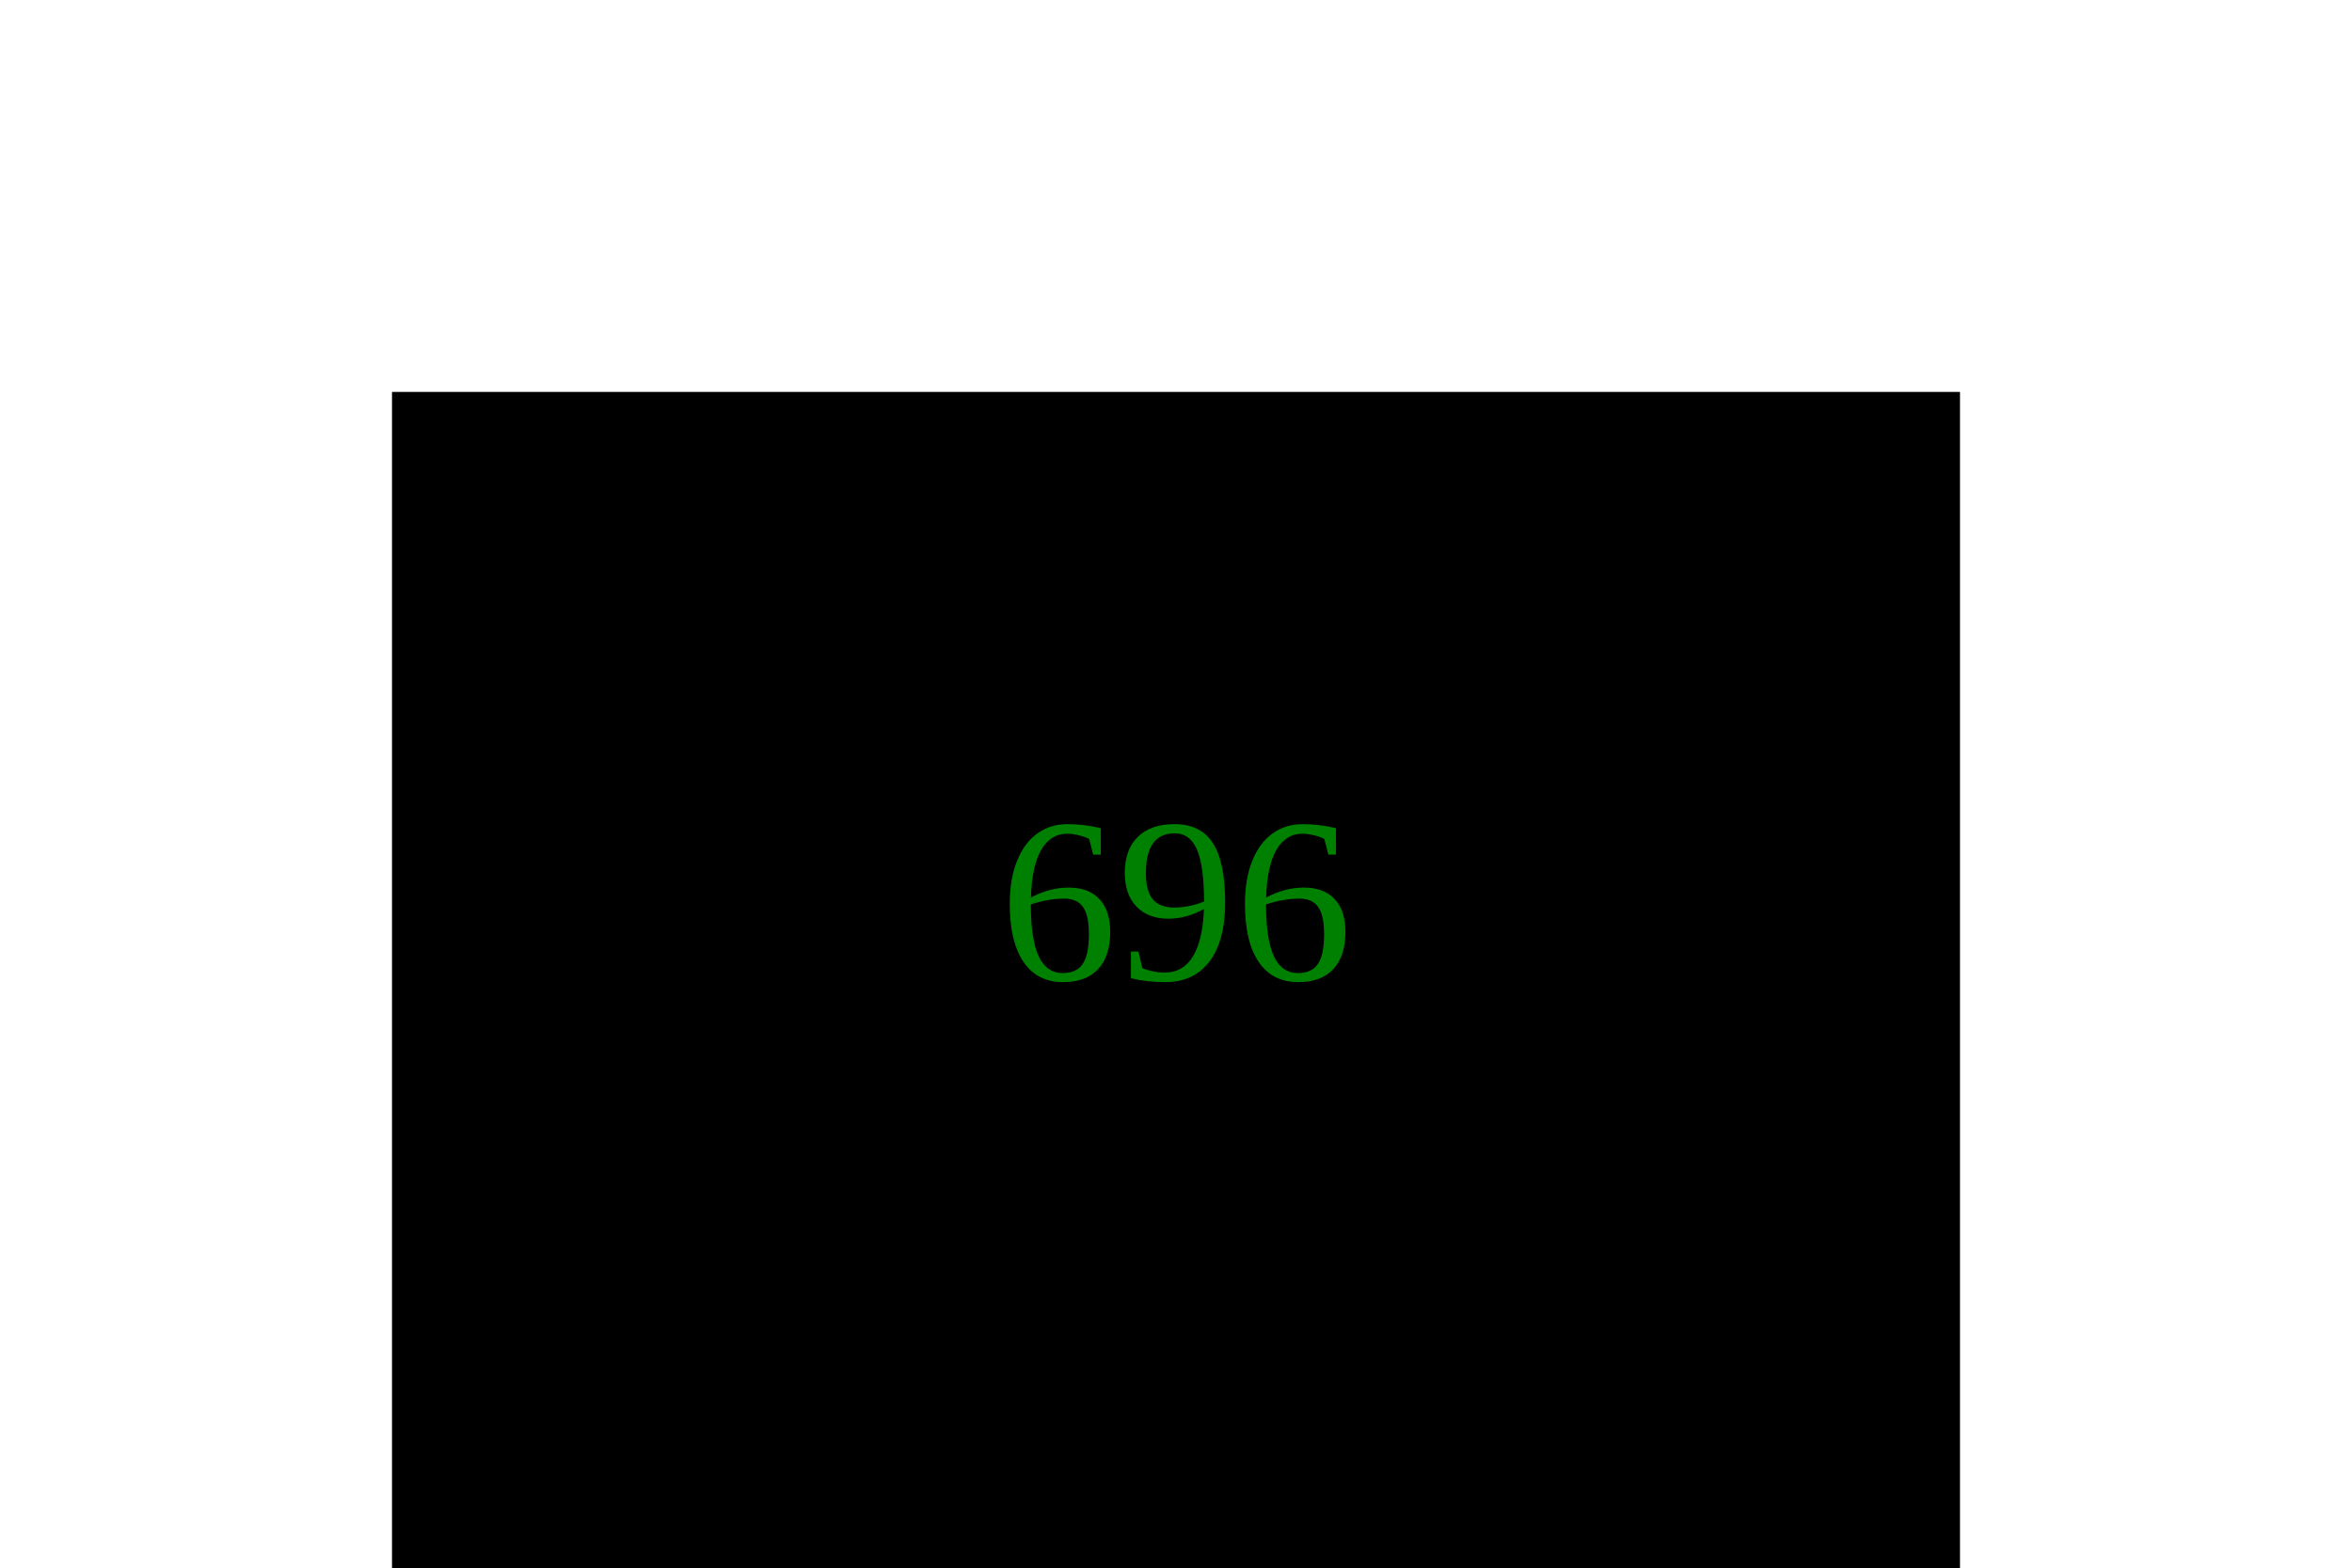
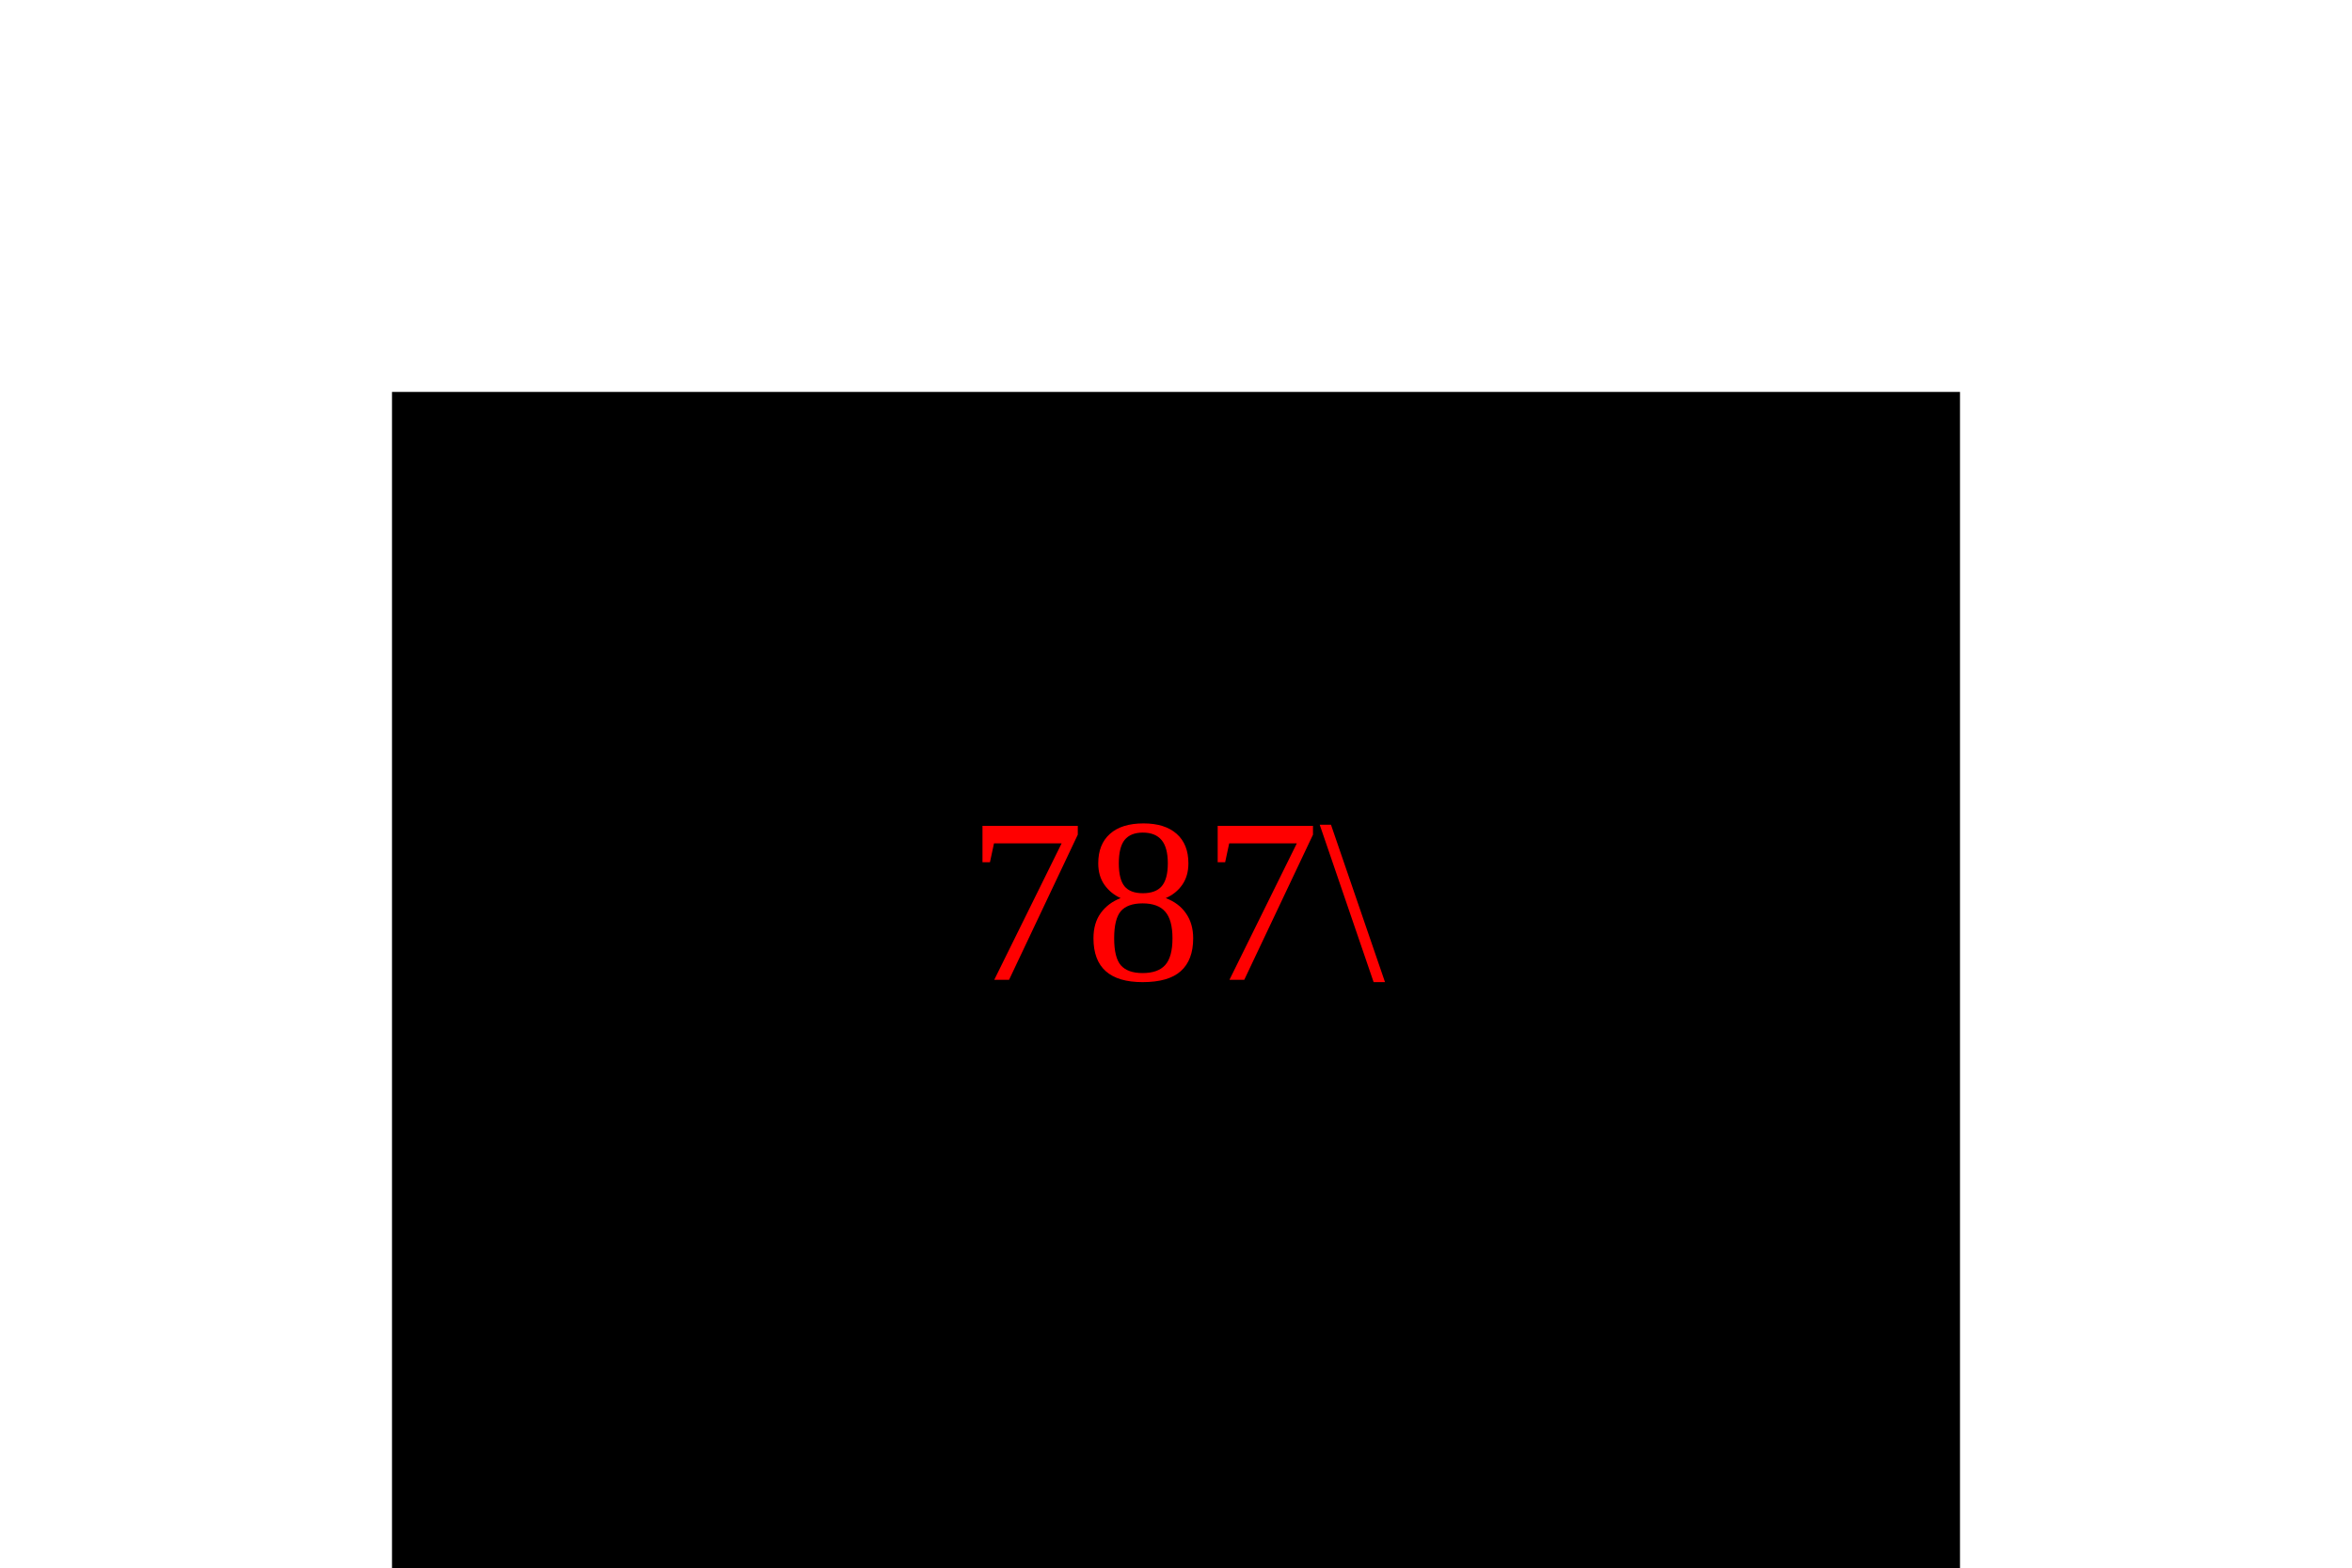
<svg xmlns="http://www.w3.org/2000/svg" version="1.1" width="300" height="200" viewBox="0 0 300 200">
-   <rect x="50" y="50" width="200" height="200" fill="200" />
-   <text x="150" y="125" font-size="30" text-anchor="middle" fill="green">696</text>
+   <rect x="50" y="50" width="200" height="200" fill="0" />
+   <text x="150" y="125" font-size="30" text-anchor="middle" fill="red">787\</text>
</svg>
